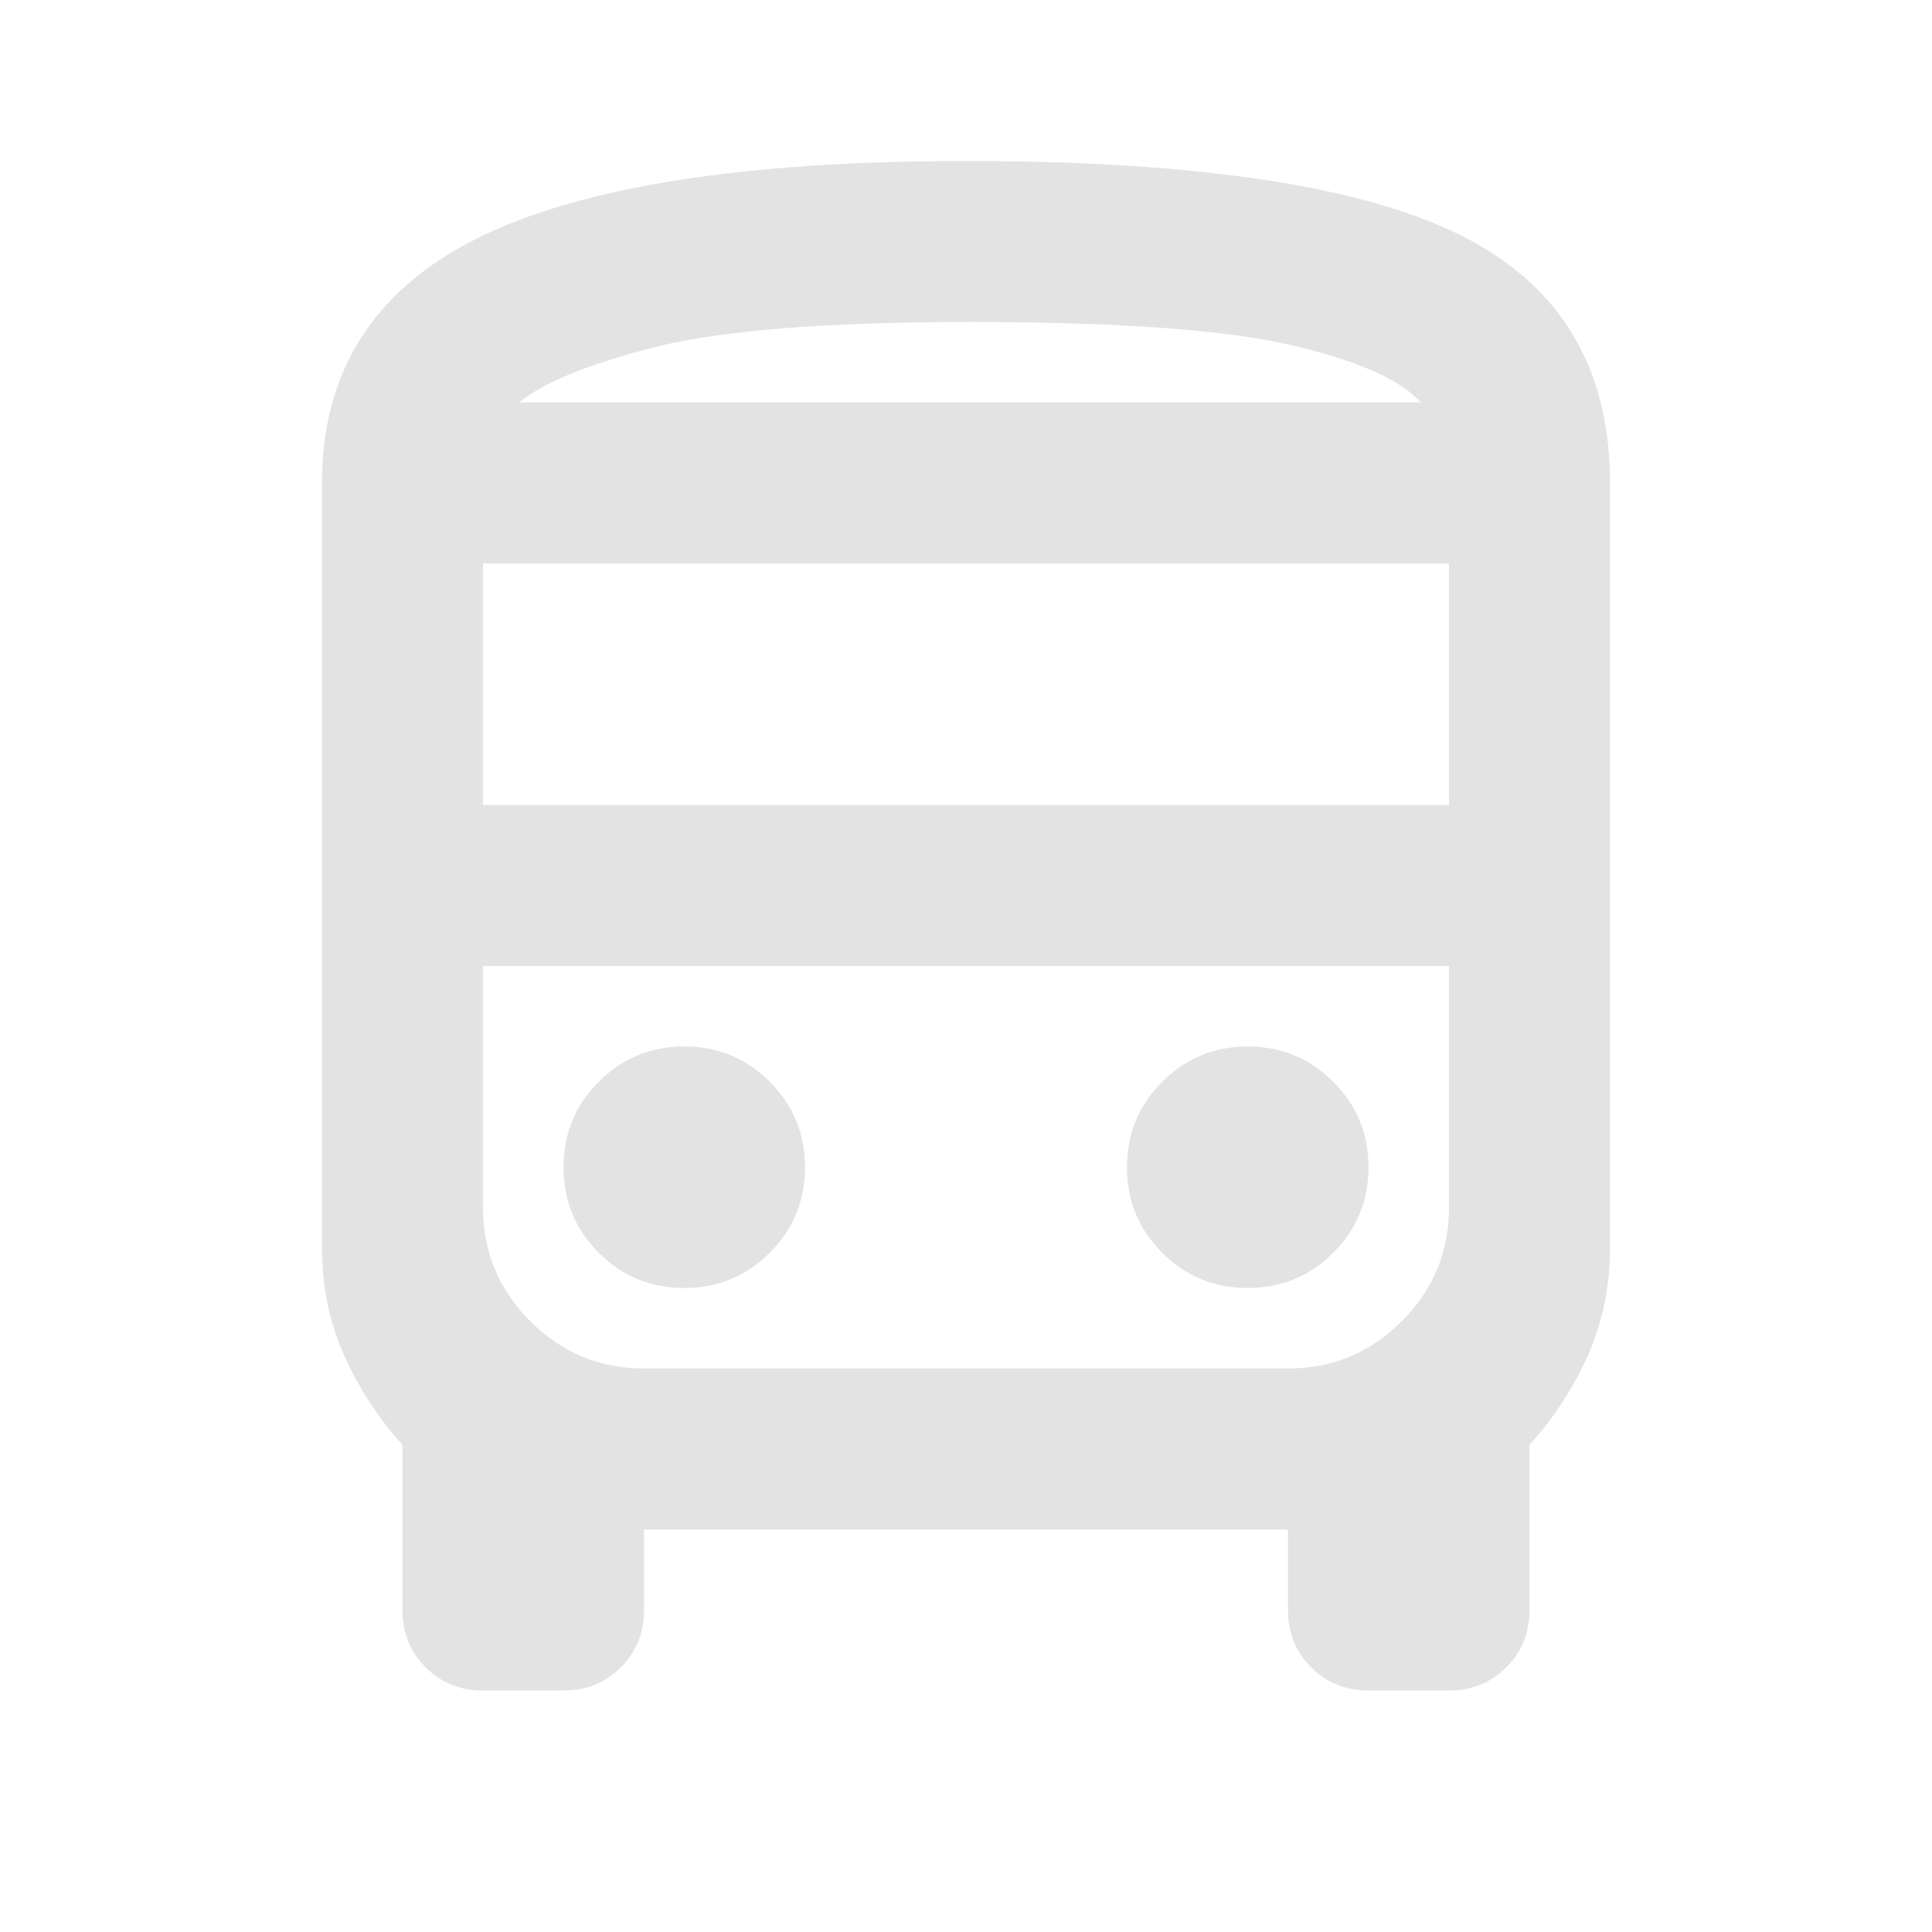
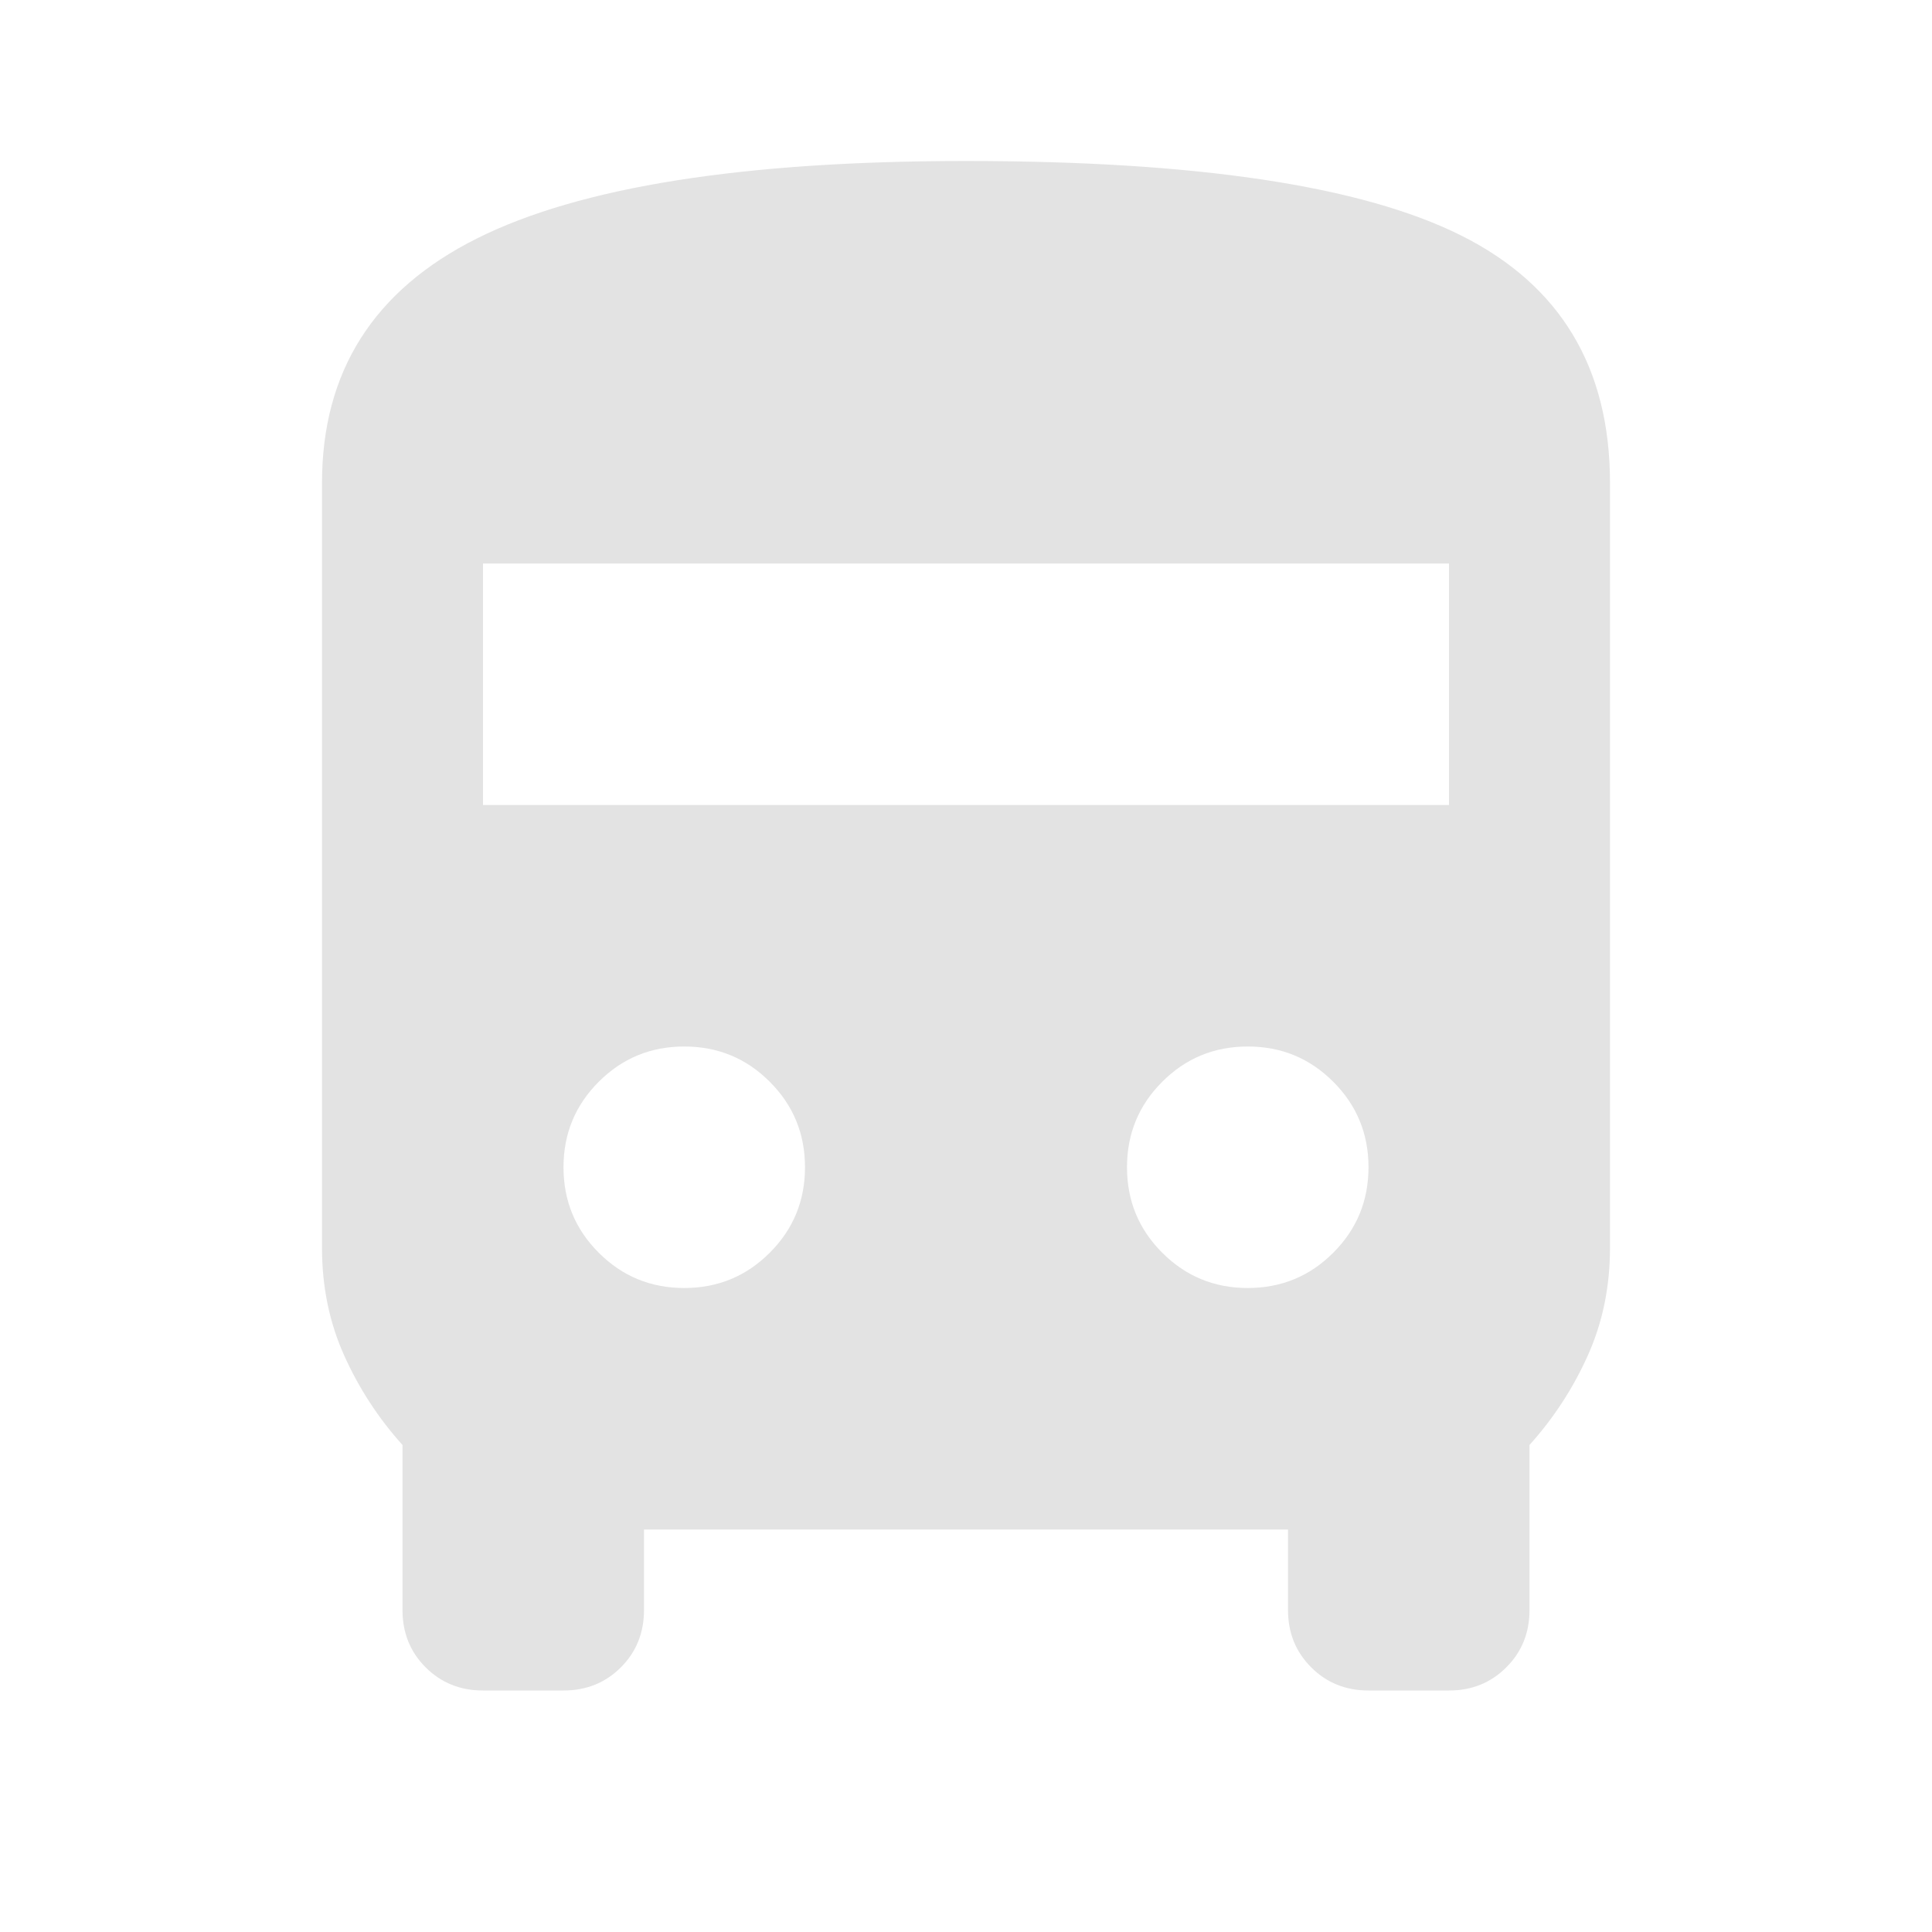
<svg xmlns="http://www.w3.org/2000/svg" height="24px" viewBox="0 0 24 24" width="24px" fill="#e3e3e3">
-   <path d="M6.0 21.0Q5.575 21.0 5.287 20.712Q5.0 20.425 5.0 20.0V17.95Q4.55 17.45 4.275 16.837Q4.0 16.225 4.0 15.5V6.0Q4.0 3.925 5.925 2.962Q7.85 2.0 12.0 2.0Q16.3 2.0 18.15 2.925Q20.0 3.85 20.0 6.0V15.5Q20.0 16.225 19.725 16.837Q19.45 17.45 19.0 17.95V20.0Q19.0 20.425 18.712 20.712Q18.425 21.0 18.0 21.0H17.0Q16.575 21.0 16.288 20.712Q16.0 20.425 16.0 20.0V19.0H8.0V20.0Q8.0 20.425 7.713 20.712Q7.425 21.0 7.0 21.0ZM12.05 5.0Q14.8 5.0 16.038 5.0Q17.275 5.0 17.65 5.0H6.45Q6.9 5.0 8.137 5.0Q9.375 5.0 12.05 5.0ZM16.0 12.0H8.0Q7.175 12.0 6.588 12.0Q6.0 12.0 6.0 12.0H18.0Q18.0 12.0 17.413 12.0Q16.825 12.0 16.0 12.0ZM6.0 10.0H18.0V7.0H6.0ZM8.5 16.0Q9.125 16.0 9.562 15.562Q10.0 15.125 10.0 14.5Q10.0 13.875 9.562 13.438Q9.125 13.0 8.5 13.0Q7.875 13.0 7.438 13.438Q7.0 13.875 7.0 14.5Q7.0 15.125 7.438 15.562Q7.875 16.0 8.5 16.0ZM15.5 16.0Q16.125 16.0 16.562 15.562Q17.0 15.125 17.0 14.5Q17.0 13.875 16.562 13.438Q16.125 13.0 15.5 13.0Q14.875 13.0 14.438 13.438Q14.0 13.875 14.0 14.5Q14.0 15.125 14.438 15.562Q14.875 16.0 15.5 16.0ZM6.45 5.0H17.65Q17.275 4.575 16.038 4.287Q14.8 4.0 12.05 4.0Q9.375 4.0 8.137 4.312Q6.9 4.625 6.45 5.0ZM8.0 17.0H16.0Q16.825 17.0 17.413 16.413Q18.0 15.825 18.0 15.0V12.0H6.0V15.0Q6.0 15.825 6.588 16.413Q7.175 17.0 8.0 17.0Z" />
+   <path d="M6.0 21.0Q5.575 21.0 5.287 20.712Q5.0 20.425 5.0 20.0V17.95Q4.55 17.45 4.275 16.837Q4.0 16.225 4.0 15.5V6.0Q4.0 3.925 5.925 2.962Q7.85 2.0 12.0 2.0Q16.3 2.0 18.15 2.925Q20.0 3.85 20.0 6.0V15.5Q20.0 16.225 19.725 16.837Q19.45 17.45 19.0 17.95V20.0Q19.0 20.425 18.712 20.712Q18.425 21.0 18.0 21.0H17.0Q16.575 21.0 16.288 20.712Q16.0 20.425 16.0 20.0V19.0H8.0V20.0Q8.0 20.425 7.713 20.712Q7.425 21.0 7.0 21.0ZM12.05 4.0Q14.4 4.0 15.8 4.25Q17.2 4.5 17.65 5.0H6.45Q7.025 4.5 8.45 4.25Q9.875 4.0 12.05 4.0ZM16.0 17.0H8.0Q7.175 17.0 6.588 16.413Q6.0 15.825 6.0 15.0V12.0H18.0V15.0Q18.0 15.825 17.413 16.413Q16.825 17.0 16.0 17.0ZM6.0 10.0H18.0V7.0H6.0ZM8.5 16.0Q9.125 16.0 9.562 15.562Q10.0 15.125 10.0 14.5Q10.0 13.875 9.562 13.438Q9.125 13.0 8.5 13.0Q7.875 13.0 7.438 13.438Q7.0 13.875 7.0 14.5Q7.0 15.125 7.438 15.562Q7.875 16.0 8.5 16.0ZM15.5 16.0Q16.125 16.0 16.562 15.562Q17.0 15.125 17.0 14.5Q17.0 13.875 16.562 13.438Q16.125 13.0 15.5 13.0Q14.875 13.0 14.438 13.438Q14.0 13.875 14.0 14.5Q14.0 15.125 14.438 15.562Q14.875 16.0 15.5 16.0ZM6.45 5.0H17.65Q17.2 4.5 15.8 4.25Q14.4 4.0 12.05 4.0Q9.875 4.0 8.45 4.25Q7.025 4.5 6.45 5.0ZM8.0 17.0H16.0Q16.825 17.0 17.413 16.413Q18.0 15.825 18.0 15.0V12.0H6.0V15.0Q6.0 15.825 6.588 16.413Q7.175 17.0 8.0 17.0Z" />
</svg>
